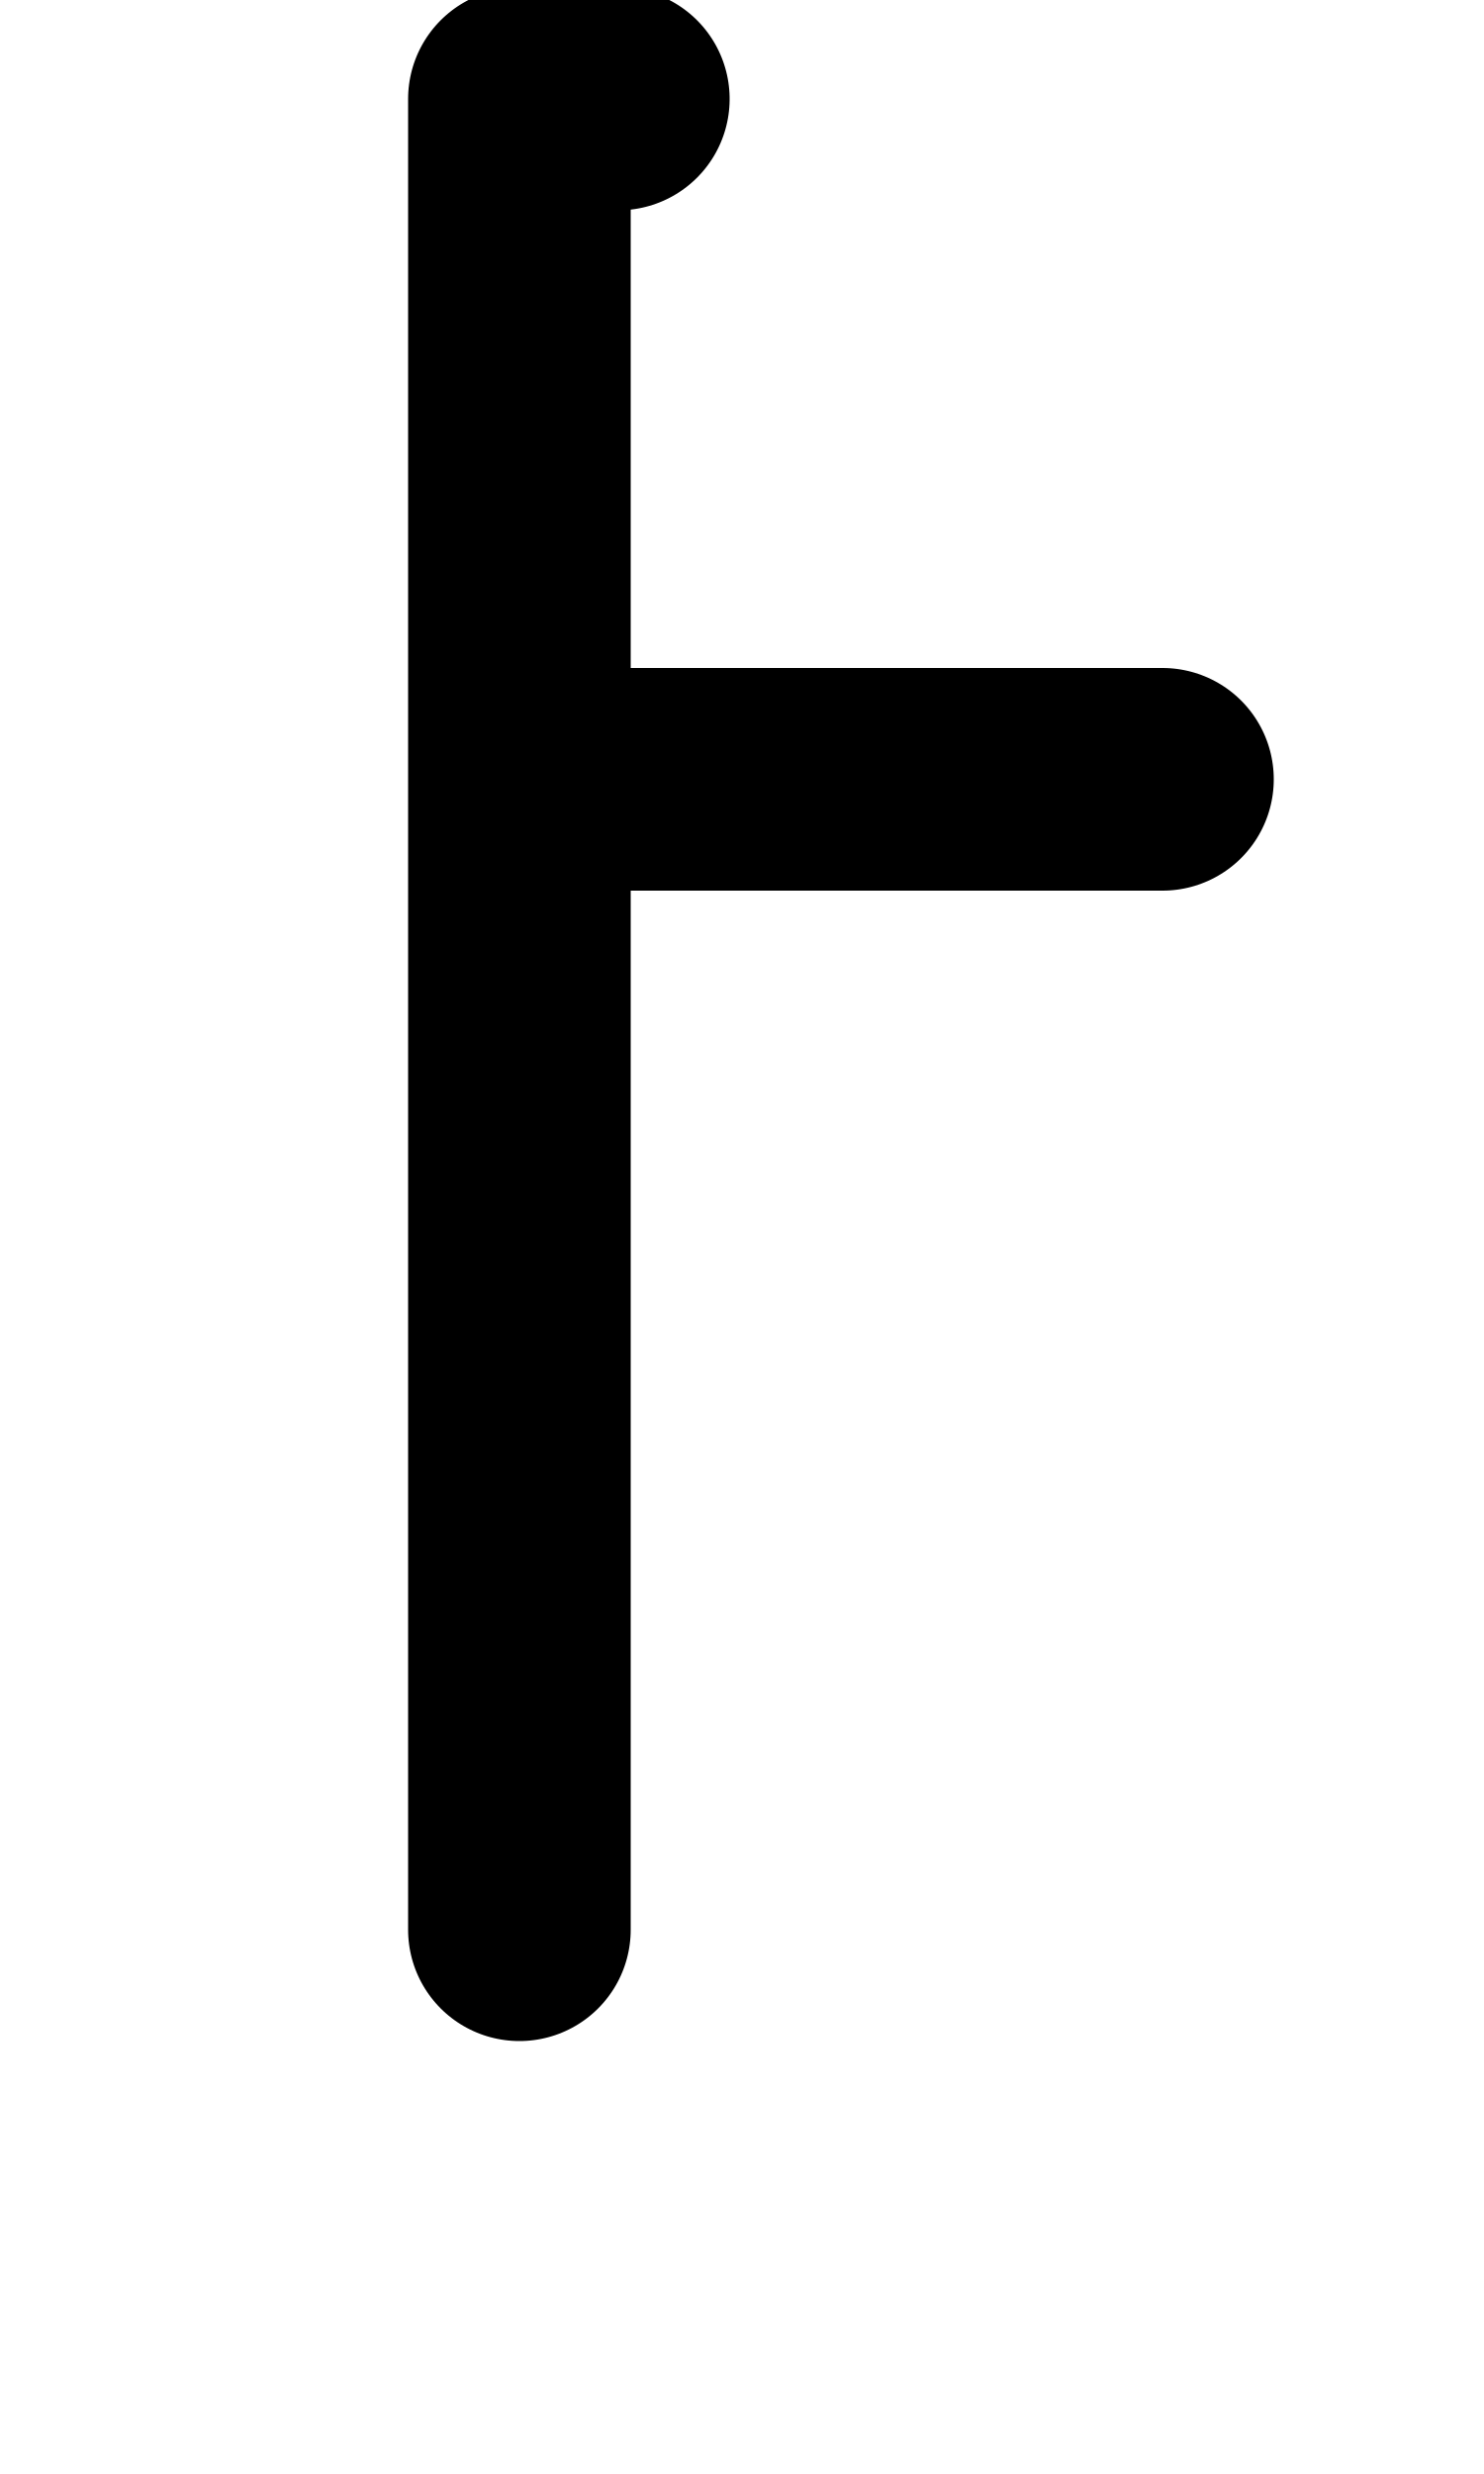
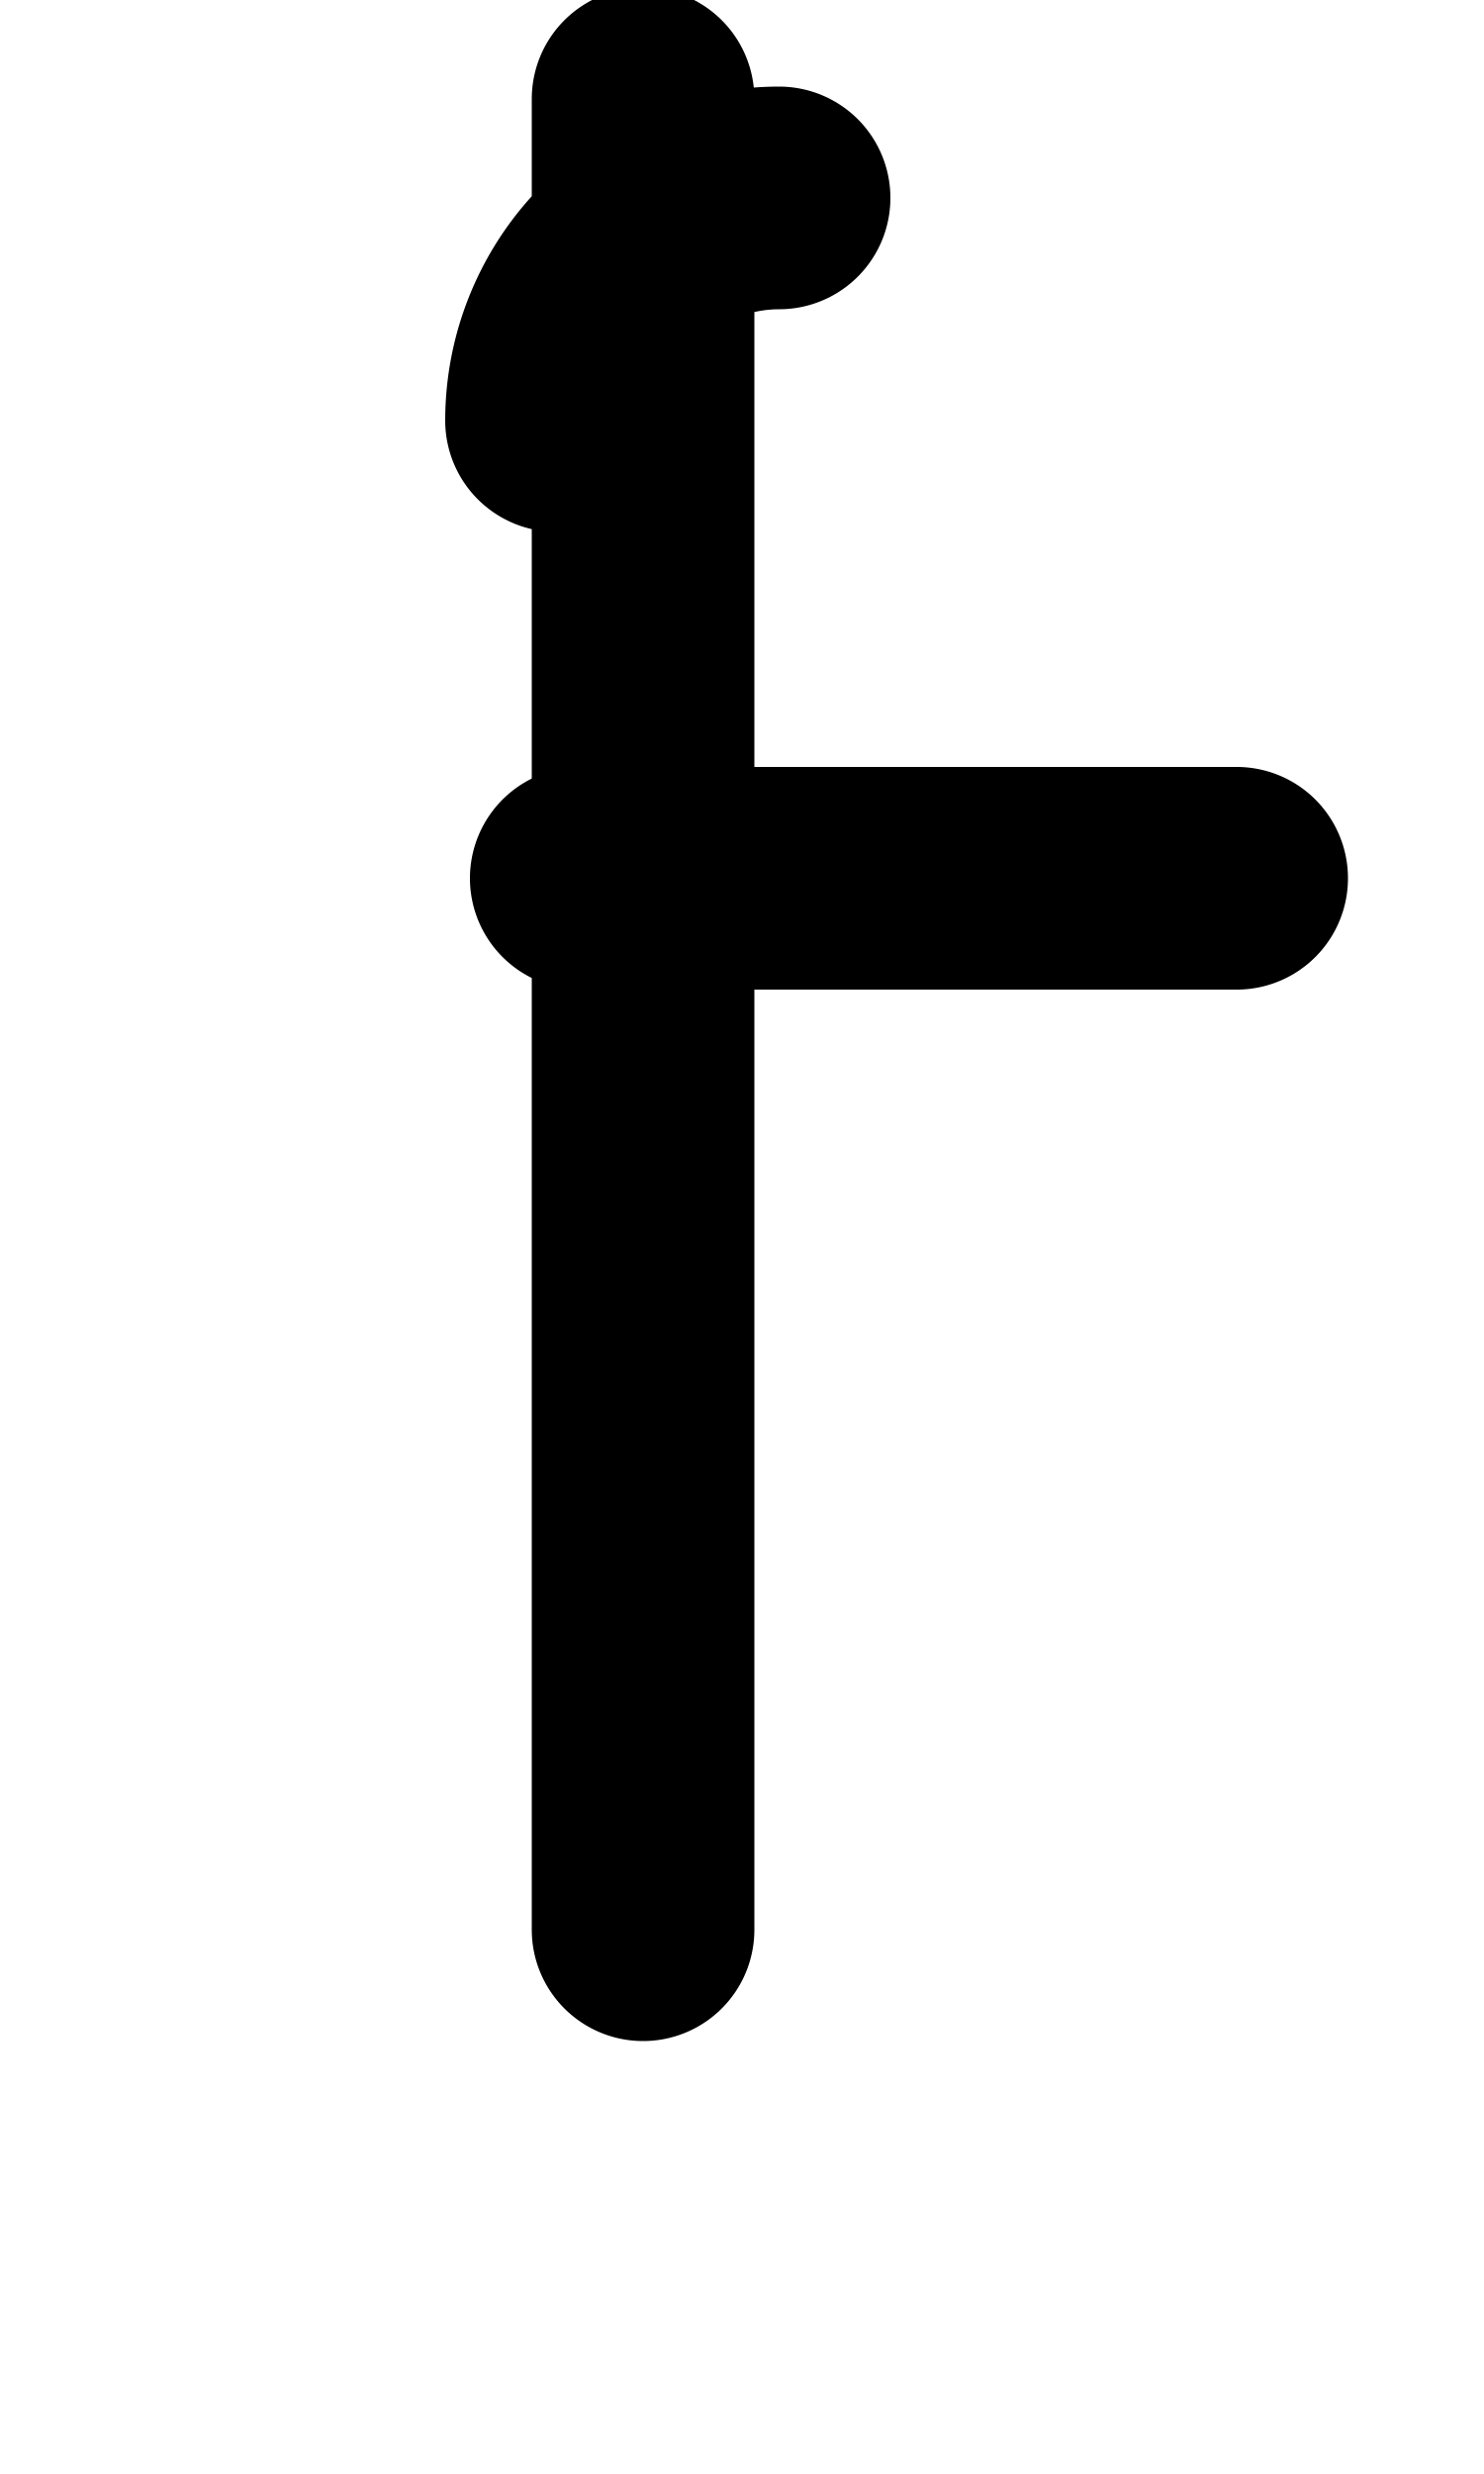
<svg xmlns="http://www.w3.org/2000/svg" viewBox="0 0 600.000 1000">
-   <path d="M 255.312 84.685 L 256.771 84.488 L 258.223 84.242 L 259.666 83.950 L 261.099 83.610 L 262.520 83.223 L 263.927 82.791 L 265.320 82.312 L 266.696 81.788 L 268.054 81.219 L 269.393 80.607 L 270.712 79.950 L 272.008 79.251 L 273.280 78.510 L 274.528 77.728 L 275.749 76.905 L 276.943 76.043 L 278.108 75.142 L 279.242 74.204 L 280.346 73.228 L 281.417 72.218 L 282.454 71.173 L 283.457 70.094 L 284.423 68.983 L 285.353 67.841 L 286.245 66.670 L 287.099 65.470 L 287.912 64.242 L 288.685 62.989 L 289.416 61.711 L 290.106 60.409 L 290.752 59.086 L 291.355 57.743 L 291.913 56.380 L 292.426 55.000 L 292.894 53.604 L 293.317 52.193 L 293.692 50.769 L 294.021 49.334 L 294.303 47.889 L 294.538 46.435 L 294.724 44.974 L 294.863 43.508 L 294.954 42.038 L 294.996 40.566 L 294.991 39.094 L 294.937 37.622 L 294.835 36.153 L 294.685 34.688 L 294.488 33.229 L 294.242 31.777 L 293.950 30.334 L 293.610 28.901 L 293.223 27.480 L 292.791 26.073 L 292.312 24.680 L 291.788 23.304 L 291.219 21.946 L 290.607 20.607 L 289.950 19.288 L 289.251 17.992 L 288.510 16.720 L 287.728 15.472 L 286.905 14.251 L 286.043 13.057 L 285.142 11.892 L 284.204 10.758 L 283.228 9.654 L 282.218 8.583 L 281.173 7.546 L 280.094 6.543 L 278.983 5.577 L 277.841 4.647 L 276.670 3.755 L 275.470 2.901 L 274.242 2.088 L 272.989 1.315 L 271.711 0.584 L 270.409 -0.106 L 269.086 -0.752 L 267.743 -1.355 L 266.380 -1.913 L 265.000 -2.426 L 263.604 -2.894 L 262.193 -3.317 L 260.769 -3.692 L 259.334 -4.021 L 257.889 -4.303 L 256.435 -4.538 L 254.974 -4.724 L 253.508 -4.863 L 252.038 -4.954 L 250.566 -4.996 L 249.094 -4.991 L 247.483 -4.958 L 245.672 -4.885 L 244.064 -4.788 L 242.258 -4.642 L 240.655 -4.480 L 238.856 -4.262 L 237.261 -4.036 L 235.472 -3.745 L 233.887 -3.455 L 232.112 -3.092 L 230.540 -2.738 L 228.781 -2.304 L 227.224 -1.887 L 226.766 -1.754 L 225.851 -2.116 L 224.465 -2.612 L 223.063 -3.062 L 221.647 -3.467 L 220.218 -3.824 L 218.779 -4.135 L 217.330 -4.399 L 215.874 -4.615 L 214.411 -4.783 L 212.943 -4.904 L 211.472 -4.976 L 210.000 -5.000 L 208.528 -4.976 L 207.057 -4.904 L 205.589 -4.783 L 204.126 -4.615 L 202.670 -4.399 L 201.221 -4.135 L 199.782 -3.824 L 198.353 -3.467 L 196.937 -3.062 L 195.535 -2.612 L 194.149 -2.116 L 192.779 -1.575 L 191.428 -0.989 L 190.097 -0.359 L 188.787 0.314 L 187.500 1.029 L 186.237 1.786 L 184.999 2.584 L 183.789 3.422 L 182.606 4.299 L 181.452 5.215 L 180.329 6.167 L 179.238 7.156 L 178.180 8.180 L 177.156 9.238 L 176.167 10.329 L 175.215 11.452 L 174.299 12.606 L 173.422 13.789 L 172.584 14.999 L 171.786 16.237 L 171.029 17.500 L 170.314 18.787 L 169.641 20.097 L 169.011 21.428 L 168.425 22.779 L 167.884 24.149 L 167.388 25.535 L 166.938 26.937 L 166.533 28.353 L 166.176 29.782 L 165.865 31.221 L 165.601 32.670 L 165.385 34.126 L 165.217 35.589 L 165.096 37.057 L 165.024 38.528 L 165.000 40.000 L 165.000 315.000 L 165.000 780.000 L 165.024 781.472 L 165.096 782.943 L 165.217 784.411 L 165.385 785.874 L 165.601 787.330 L 165.865 788.779 L 166.176 790.218 L 166.533 791.647 L 166.938 793.063 L 167.388 794.465 L 167.884 795.851 L 168.425 797.221 L 169.011 798.572 L 169.641 799.903 L 170.314 801.213 L 171.029 802.500 L 171.786 803.763 L 172.584 805.001 L 173.422 806.211 L 174.299 807.394 L 175.215 808.548 L 176.167 809.671 L 177.156 810.762 L 178.180 811.820 L 179.238 812.844 L 180.329 813.833 L 181.452 814.785 L 182.606 815.701 L 183.789 816.578 L 184.999 817.416 L 186.237 818.214 L 187.500 818.971 L 188.787 819.686 L 190.097 820.359 L 191.428 820.989 L 192.779 821.575 L 194.149 822.116 L 195.535 822.612 L 196.937 823.062 L 198.353 823.467 L 199.782 823.824 L 201.221 824.135 L 202.670 824.399 L 204.126 824.615 L 205.589 824.783 L 207.057 824.904 L 208.528 824.976 L 210.000 825.000 L 211.472 824.976 L 212.943 824.904 L 214.411 824.783 L 215.874 824.615 L 217.330 824.399 L 218.779 824.135 L 220.218 823.824 L 221.647 823.467 L 223.063 823.062 L 224.465 822.612 L 225.851 822.116 L 227.221 821.575 L 228.572 820.989 L 229.903 820.359 L 231.213 819.686 L 232.500 818.971 L 233.763 818.214 L 235.001 817.416 L 236.211 816.578 L 237.394 815.701 L 238.548 814.785 L 239.671 813.833 L 240.762 812.844 L 241.820 811.820 L 242.844 810.762 L 243.833 809.671 L 244.785 808.548 L 245.701 807.394 L 246.578 806.211 L 247.416 805.001 L 248.214 803.763 L 248.971 802.500 L 249.686 801.213 L 250.359 799.903 L 250.989 798.572 L 251.575 797.221 L 252.116 795.851 L 252.612 794.465 L 253.062 793.063 L 253.467 791.647 L 253.824 790.218 L 254.135 788.779 L 254.399 787.330 L 254.615 785.874 L 254.783 784.411 L 254.904 782.943 L 254.976 781.472 L 255.000 780.000 L 255.000 360.000 L 470.000 360.000 L 471.472 359.976 L 472.943 359.904 L 474.411 359.783 L 475.874 359.615 L 477.330 359.399 L 478.779 359.135 L 480.218 358.824 L 481.647 358.467 L 483.063 358.062 L 484.465 357.612 L 485.851 357.116 L 487.221 356.575 L 488.572 355.989 L 489.903 355.359 L 491.213 354.686 L 492.500 353.971 L 493.763 353.214 L 495.001 352.416 L 496.211 351.578 L 497.394 350.701 L 498.548 349.785 L 499.671 348.833 L 500.762 347.844 L 501.820 346.820 L 502.844 345.762 L 503.833 344.671 L 504.785 343.548 L 505.701 342.394 L 506.578 341.211 L 507.416 340.001 L 508.214 338.763 L 508.971 337.500 L 509.686 336.213 L 510.359 334.903 L 510.989 333.572 L 511.575 332.221 L 512.116 330.851 L 512.612 329.465 L 513.062 328.063 L 513.467 326.647 L 513.824 325.218 L 514.135 323.779 L 514.399 322.330 L 514.615 320.874 L 514.783 319.411 L 514.904 317.943 L 514.976 316.472 L 515.000 315.000 L 514.976 313.528 L 514.904 312.057 L 514.783 310.589 L 514.615 309.126 L 514.399 307.670 L 514.135 306.221 L 513.824 304.782 L 513.467 303.353 L 513.062 301.937 L 512.612 300.535 L 512.116 299.149 L 511.575 297.779 L 510.989 296.428 L 510.359 295.097 L 509.686 293.787 L 508.971 292.500 L 508.214 291.237 L 507.416 289.999 L 506.578 288.789 L 505.701 287.606 L 504.785 286.452 L 503.833 285.329 L 502.844 284.238 L 501.820 283.180 L 500.762 282.156 L 499.671 281.167 L 498.548 280.215 L 497.394 279.299 L 496.211 278.422 L 495.001 277.584 L 493.763 276.786 L 492.500 276.029 L 491.213 275.314 L 489.903 274.641 L 488.572 274.011 L 487.221 273.425 L 485.851 272.884 L 484.465 272.388 L 483.063 271.938 L 481.647 271.533 L 480.218 271.176 L 478.779 270.865 L 477.330 270.601 L 475.874 270.385 L 474.411 270.217 L 472.943 270.096 L 471.472 270.024 L 470.000 270.000 L 255.000 270.000 L 255.000 84.717 L 255.312 84.685 Z" fill="black" fill-rule="evenodd" />
+   <path d="M 305.236 126.074 L 306.112 125.889 L 306.990 125.721 L 307.872 125.570 L 308.757 125.437 L 309.644 125.322 L 310.534 125.224 L 311.425 125.144 L 312.317 125.082 L 313.211 125.038 L 314.105 125.011 L 315.447 124.998 L 316.552 124.973 L 317.655 124.922 L 318.756 124.843 L 319.856 124.737 L 320.952 124.605 L 322.045 124.445 L 323.134 124.259 L 324.217 124.046 L 325.296 123.806 L 326.368 123.541 L 327.433 123.248 L 328.490 122.930 L 329.540 122.586 L 330.581 122.217 L 331.612 121.822 L 332.633 121.401 L 333.644 120.956 L 334.643 120.486 L 335.631 119.992 L 336.606 119.474 L 337.569 118.931 L 338.517 118.366 L 339.452 117.777 L 340.371 117.166 L 341.276 116.532 L 342.164 115.876 L 343.037 115.199 L 343.892 114.500 L 344.730 113.781 L 345.550 113.041 L 346.352 112.281 L 347.135 111.502 L 347.898 110.704 L 348.642 109.887 L 349.365 109.053 L 350.068 108.200 L 350.749 107.331 L 351.409 106.446 L 352.047 105.544 L 352.663 104.627 L 353.256 103.696 L 353.826 102.750 L 354.372 101.790 L 354.895 100.817 L 355.394 99.832 L 355.869 98.835 L 356.319 97.826 L 356.744 96.807 L 357.144 95.777 L 357.518 94.738 L 357.867 93.690 L 358.190 92.634 L 358.487 91.570 L 358.758 90.500 L 359.002 89.423 L 359.220 88.340 L 359.412 87.252 L 359.576 86.160 L 359.714 85.064 L 359.825 83.965 L 359.909 82.864 L 359.966 81.761 L 359.995 80.657 L 359.998 79.553 L 359.973 78.448 L 359.922 77.345 L 359.843 76.244 L 359.737 75.144 L 359.605 74.048 L 359.445 72.955 L 359.259 71.866 L 359.046 70.783 L 358.806 69.704 L 358.541 68.632 L 358.248 67.567 L 357.930 66.510 L 357.586 65.460 L 357.217 64.419 L 356.822 63.388 L 356.401 62.367 L 355.956 61.356 L 355.486 60.357 L 354.992 59.369 L 354.474 58.394 L 353.931 57.431 L 353.366 56.483 L 352.777 55.548 L 352.166 54.629 L 351.532 53.724 L 350.876 52.836 L 350.199 51.963 L 349.500 51.108 L 348.781 50.270 L 348.041 49.450 L 347.281 48.648 L 346.502 47.865 L 345.704 47.102 L 344.887 46.358 L 344.053 45.635 L 343.200 44.932 L 342.331 44.251 L 341.446 43.591 L 340.544 42.953 L 339.627 42.337 L 338.696 41.744 L 337.750 41.174 L 336.790 40.628 L 335.817 40.105 L 334.832 39.606 L 333.835 39.131 L 332.826 38.681 L 331.807 38.256 L 330.777 37.856 L 329.738 37.482 L 328.690 37.133 L 327.634 36.810 L 326.570 36.513 L 325.500 36.242 L 324.423 35.998 L 323.340 35.780 L 322.252 35.588 L 321.160 35.424 L 320.064 35.286 L 318.965 35.175 L 317.864 35.091 L 316.761 35.034 L 315.657 35.005 L 314.553 35.002 L 312.763 35.020 L 311.869 35.038 L 310.080 35.091 L 309.186 35.127 L 307.399 35.216 L 306.506 35.269 L 304.761 35.391 L 304.662 34.492 L 304.513 33.397 L 304.337 32.307 L 304.135 31.221 L 303.907 30.140 L 303.651 29.066 L 303.370 27.998 L 303.062 26.937 L 302.729 25.884 L 302.369 24.840 L 301.985 23.805 L 301.575 22.779 L 301.139 21.764 L 300.680 20.760 L 300.195 19.767 L 299.686 18.787 L 299.154 17.820 L 298.598 16.865 L 298.018 15.925 L 297.416 14.999 L 296.791 14.089 L 296.144 13.194 L 295.476 12.315 L 294.785 11.452 L 294.074 10.607 L 293.343 9.780 L 292.591 8.971 L 291.820 8.180 L 291.029 7.409 L 290.220 6.657 L 289.393 5.926 L 288.548 5.215 L 287.685 4.524 L 286.806 3.856 L 285.911 3.209 L 285.001 2.584 L 284.075 1.982 L 283.135 1.402 L 282.180 0.846 L 281.213 0.314 L 280.233 -0.195 L 279.240 -0.680 L 278.236 -1.139 L 277.221 -1.575 L 276.195 -1.985 L 275.160 -2.369 L 274.116 -2.729 L 273.063 -3.062 L 272.002 -3.370 L 270.934 -3.651 L 269.860 -3.907 L 268.779 -4.135 L 267.693 -4.337 L 266.603 -4.513 L 265.508 -4.662 L 264.411 -4.783 L 263.310 -4.878 L 262.208 -4.946 L 261.104 -4.986 L 260.000 -5.000 L 258.896 -4.986 L 257.792 -4.946 L 256.690 -4.878 L 255.589 -4.783 L 254.492 -4.662 L 253.397 -4.513 L 252.307 -4.337 L 251.221 -4.135 L 250.140 -3.907 L 249.066 -3.651 L 247.998 -3.370 L 246.937 -3.062 L 245.884 -2.729 L 244.840 -2.369 L 243.805 -1.985 L 242.779 -1.575 L 241.764 -1.139 L 240.760 -0.680 L 239.767 -0.195 L 238.787 0.314 L 237.820 0.846 L 236.865 1.402 L 235.925 1.982 L 234.999 2.584 L 234.089 3.209 L 233.194 3.856 L 232.315 4.524 L 231.452 5.215 L 230.607 5.926 L 229.780 6.657 L 228.971 7.409 L 228.180 8.180 L 227.409 8.971 L 226.657 9.780 L 225.926 10.607 L 225.215 11.452 L 224.524 12.315 L 223.856 13.194 L 223.209 14.089 L 222.584 14.999 L 221.982 15.925 L 221.402 16.865 L 220.846 17.820 L 220.314 18.787 L 219.805 19.767 L 219.320 20.760 L 218.861 21.764 L 218.425 22.779 L 218.015 23.805 L 217.631 24.840 L 217.271 25.884 L 216.938 26.937 L 216.630 27.998 L 216.349 29.066 L 216.093 30.140 L 215.865 31.221 L 215.663 32.307 L 215.487 33.397 L 215.338 34.492 L 215.217 35.589 L 215.122 36.690 L 215.054 37.792 L 215.014 38.896 L 215.000 40.000 L 215.000 79.311 L 214.617 79.735 L 213.429 81.073 L 212.842 81.749 L 211.681 83.110 L 211.107 83.797 L 209.974 85.182 L 209.414 85.880 L 208.308 87.287 L 207.762 87.996 L 206.685 89.424 L 206.153 90.144 L 205.104 91.594 L 204.587 92.324 L 203.567 93.794 L 203.064 94.535 L 202.074 96.025 L 201.586 96.775 L 200.626 98.285 L 200.153 99.044 L 199.222 100.573 L 198.765 101.342 L 197.865 102.889 L 197.423 103.666 L 196.554 105.231 L 196.127 106.017 L 195.289 107.598 L 194.878 108.393 L 194.072 109.991 L 193.677 110.794 L 192.903 112.407 L 192.524 113.218 L 191.782 114.846 L 191.419 115.664 L 190.710 117.307 L 190.363 118.132 L 189.687 119.788 L 189.357 120.620 L 188.713 122.290 L 188.400 123.128 L 187.790 124.810 L 187.493 125.654 L 186.916 127.348 L 186.636 128.198 L 186.094 129.903 L 185.831 130.758 L 185.322 132.474 L 185.076 133.334 L 184.601 135.060 L 184.373 135.925 L 183.933 137.659 L 183.721 138.529 L 183.315 140.272 L 183.121 141.145 L 182.750 142.896 L 182.574 143.773 L 182.238 145.530 L 182.078 146.411 L 181.777 148.175 L 181.636 149.058 L 181.370 150.828 L 181.246 151.714 L 181.015 153.489 L 180.909 154.377 L 180.713 156.156 L 180.624 157.046 L 180.465 158.828 L 180.393 159.720 L 180.269 161.506 L 180.216 162.399 L 180.127 164.186 L 180.091 165.080 L 180.038 166.869 L 180.020 167.763 L 180.002 169.553 L 180.005 170.657 L 180.034 171.761 L 180.091 172.864 L 180.175 173.965 L 180.286 175.064 L 180.424 176.160 L 180.588 177.252 L 180.780 178.340 L 180.998 179.423 L 181.242 180.500 L 181.513 181.570 L 181.810 182.634 L 182.133 183.690 L 182.482 184.738 L 182.856 185.777 L 183.256 186.807 L 183.681 187.826 L 184.131 188.835 L 184.606 189.832 L 185.105 190.817 L 185.628 191.790 L 186.174 192.750 L 186.744 193.696 L 187.337 194.627 L 187.953 195.544 L 188.591 196.446 L 189.251 197.331 L 189.932 198.200 L 190.635 199.053 L 191.358 199.887 L 192.102 200.704 L 192.865 201.502 L 193.648 202.281 L 194.450 203.041 L 195.270 203.781 L 196.108 204.500 L 196.963 205.199 L 197.836 205.876 L 198.724 206.532 L 199.629 207.166 L 200.548 207.777 L 201.483 208.366 L 202.431 208.931 L 203.394 209.474 L 204.369 209.992 L 205.357 210.486 L 206.356 210.956 L 207.367 211.401 L 208.388 211.822 L 209.419 212.217 L 210.460 212.586 L 211.510 212.930 L 212.567 213.248 L 213.632 213.541 L 214.704 213.806 L 215.000 213.872 L 215.000 314.691 L 214.767 314.805 L 213.787 315.314 L 212.820 315.846 L 211.865 316.402 L 210.925 316.982 L 209.999 317.584 L 209.089 318.209 L 208.194 318.856 L 207.315 319.524 L 206.452 320.215 L 205.607 320.926 L 204.780 321.657 L 203.971 322.409 L 203.180 323.180 L 202.409 323.971 L 201.657 324.780 L 200.926 325.607 L 200.215 326.452 L 199.524 327.315 L 198.856 328.194 L 198.209 329.089 L 197.584 329.999 L 196.982 330.925 L 196.402 331.865 L 195.846 332.820 L 195.314 333.787 L 194.805 334.767 L 194.320 335.760 L 193.861 336.764 L 193.425 337.779 L 193.015 338.805 L 192.631 339.840 L 192.271 340.884 L 191.938 341.937 L 191.630 342.998 L 191.349 344.066 L 191.093 345.140 L 190.865 346.221 L 190.663 347.307 L 190.487 348.397 L 190.338 349.492 L 190.217 350.589 L 190.122 351.690 L 190.054 352.792 L 190.014 353.896 L 190.000 355.000 L 190.014 356.104 L 190.054 357.208 L 190.122 358.310 L 190.217 359.411 L 190.338 360.508 L 190.487 361.603 L 190.663 362.693 L 190.865 363.779 L 191.093 364.860 L 191.349 365.934 L 191.630 367.002 L 191.938 368.063 L 192.271 369.116 L 192.631 370.160 L 193.015 371.195 L 193.425 372.221 L 193.861 373.236 L 194.320 374.240 L 194.805 375.233 L 195.314 376.213 L 195.846 377.180 L 196.402 378.135 L 196.982 379.075 L 197.584 380.001 L 198.209 380.911 L 198.856 381.806 L 199.524 382.685 L 200.215 383.548 L 200.926 384.393 L 201.657 385.220 L 202.409 386.029 L 203.180 386.820 L 203.971 387.591 L 204.780 388.343 L 205.607 389.074 L 206.452 389.785 L 207.315 390.476 L 208.194 391.144 L 209.089 391.791 L 209.999 392.416 L 210.925 393.018 L 211.865 393.598 L 212.820 394.154 L 213.787 394.686 L 214.767 395.195 L 215.000 395.309 L 215.000 780.000 L 215.014 781.104 L 215.054 782.208 L 215.122 783.310 L 215.217 784.411 L 215.338 785.508 L 215.487 786.603 L 215.663 787.693 L 215.865 788.779 L 216.093 789.860 L 216.349 790.934 L 216.630 792.002 L 216.938 793.063 L 217.271 794.116 L 217.631 795.160 L 218.015 796.195 L 218.425 797.221 L 218.861 798.236 L 219.320 799.240 L 219.805 800.233 L 220.314 801.213 L 220.846 802.180 L 221.402 803.135 L 221.982 804.075 L 222.584 805.001 L 223.209 805.911 L 223.856 806.806 L 224.524 807.685 L 225.215 808.548 L 225.926 809.393 L 226.657 810.220 L 227.409 811.029 L 228.180 811.820 L 228.971 812.591 L 229.780 813.343 L 230.607 814.074 L 231.452 814.785 L 232.315 815.476 L 233.194 816.144 L 234.089 816.791 L 234.999 817.416 L 235.925 818.018 L 236.865 818.598 L 237.820 819.154 L 238.787 819.686 L 239.767 820.195 L 240.760 820.680 L 241.764 821.139 L 242.779 821.575 L 243.805 821.985 L 244.840 822.369 L 245.884 822.729 L 246.937 823.062 L 247.998 823.370 L 249.066 823.651 L 250.140 823.907 L 251.221 824.135 L 252.307 824.337 L 253.397 824.513 L 254.492 824.662 L 255.589 824.783 L 256.690 824.878 L 257.792 824.946 L 258.896 824.986 L 260.000 825.000 L 261.104 824.986 L 262.208 824.946 L 263.310 824.878 L 264.411 824.783 L 265.508 824.662 L 266.603 824.513 L 267.693 824.337 L 268.779 824.135 L 269.860 823.907 L 270.934 823.651 L 272.002 823.370 L 273.063 823.062 L 274.116 822.729 L 275.160 822.369 L 276.195 821.985 L 277.221 821.575 L 278.236 821.139 L 279.240 820.680 L 280.233 820.195 L 281.213 819.686 L 282.180 819.154 L 283.135 818.598 L 284.075 818.018 L 285.001 817.416 L 285.911 816.791 L 286.806 816.144 L 287.685 815.476 L 288.548 814.785 L 289.393 814.074 L 290.220 813.343 L 291.029 812.591 L 291.820 811.820 L 292.591 811.029 L 293.343 810.220 L 294.074 809.393 L 294.785 808.548 L 295.476 807.685 L 296.144 806.806 L 296.791 805.911 L 297.416 805.001 L 298.018 804.075 L 298.598 803.135 L 299.154 802.180 L 299.686 801.213 L 300.195 800.233 L 300.680 799.240 L 301.139 798.236 L 301.575 797.221 L 301.985 796.195 L 302.369 795.160 L 302.729 794.116 L 303.062 793.063 L 303.370 792.002 L 303.651 790.934 L 303.907 789.860 L 304.135 788.779 L 304.337 787.693 L 304.513 786.603 L 304.662 785.508 L 304.783 784.411 L 304.878 783.310 L 304.946 782.208 L 304.986 781.104 L 305.000 780.000 L 305.000 400.000 L 500.000 400.000 L 501.104 399.986 L 502.208 399.946 L 503.310 399.878 L 504.411 399.783 L 505.508 399.662 L 506.603 399.513 L 507.693 399.337 L 508.779 399.135 L 509.860 398.907 L 510.934 398.651 L 512.002 398.370 L 513.063 398.062 L 514.116 397.729 L 515.160 397.369 L 516.195 396.985 L 517.221 396.575 L 518.236 396.139 L 519.240 395.680 L 520.233 395.195 L 521.213 394.686 L 522.180 394.154 L 523.135 393.598 L 524.075 393.018 L 525.001 392.416 L 525.911 391.791 L 526.806 391.144 L 527.685 390.476 L 528.548 389.785 L 529.393 389.074 L 530.220 388.343 L 531.029 387.591 L 531.820 386.820 L 532.591 386.029 L 533.343 385.220 L 534.074 384.393 L 534.785 383.548 L 535.476 382.685 L 536.144 381.806 L 536.791 380.911 L 537.416 380.001 L 538.018 379.075 L 538.598 378.135 L 539.154 377.180 L 539.686 376.213 L 540.195 375.233 L 540.680 374.240 L 541.139 373.236 L 541.575 372.221 L 541.985 371.195 L 542.369 370.160 L 542.729 369.116 L 543.062 368.063 L 543.370 367.002 L 543.651 365.934 L 543.907 364.860 L 544.135 363.779 L 544.337 362.693 L 544.513 361.603 L 544.662 360.508 L 544.783 359.411 L 544.878 358.310 L 544.946 357.208 L 544.986 356.104 L 545.000 355.000 L 544.986 353.896 L 544.946 352.792 L 544.878 351.690 L 544.783 350.589 L 544.662 349.492 L 544.513 348.397 L 544.337 347.307 L 544.135 346.221 L 543.907 345.140 L 543.651 344.066 L 543.370 342.998 L 543.062 341.937 L 542.729 340.884 L 542.369 339.840 L 541.985 338.805 L 541.575 337.779 L 541.139 336.764 L 540.680 335.760 L 540.195 334.767 L 539.686 333.787 L 539.154 332.820 L 538.598 331.865 L 538.018 330.925 L 537.416 329.999 L 536.791 329.089 L 536.144 328.194 L 535.476 327.315 L 534.785 326.452 L 534.074 325.607 L 533.343 324.780 L 532.591 323.971 L 531.820 323.180 L 531.029 322.409 L 530.220 321.657 L 529.393 320.926 L 528.548 320.215 L 527.685 319.524 L 526.806 318.856 L 525.911 318.209 L 525.001 317.584 L 524.075 316.982 L 523.135 316.402 L 522.180 315.846 L 521.213 315.314 L 520.233 314.805 L 519.240 314.320 L 518.236 313.861 L 517.221 313.425 L 516.195 313.015 L 515.160 312.631 L 514.116 312.271 L 513.063 311.938 L 512.002 311.630 L 510.934 311.349 L 509.860 311.093 L 508.779 310.865 L 507.693 310.663 L 506.603 310.487 L 505.508 310.338 L 504.411 310.217 L 503.310 310.122 L 502.208 310.054 L 501.104 310.014 L 500.000 310.000 L 305.000 310.000 L 305.000 126.129 L 305.236 126.074 Z" fill="black" fill-rule="evenodd" />
</svg>
